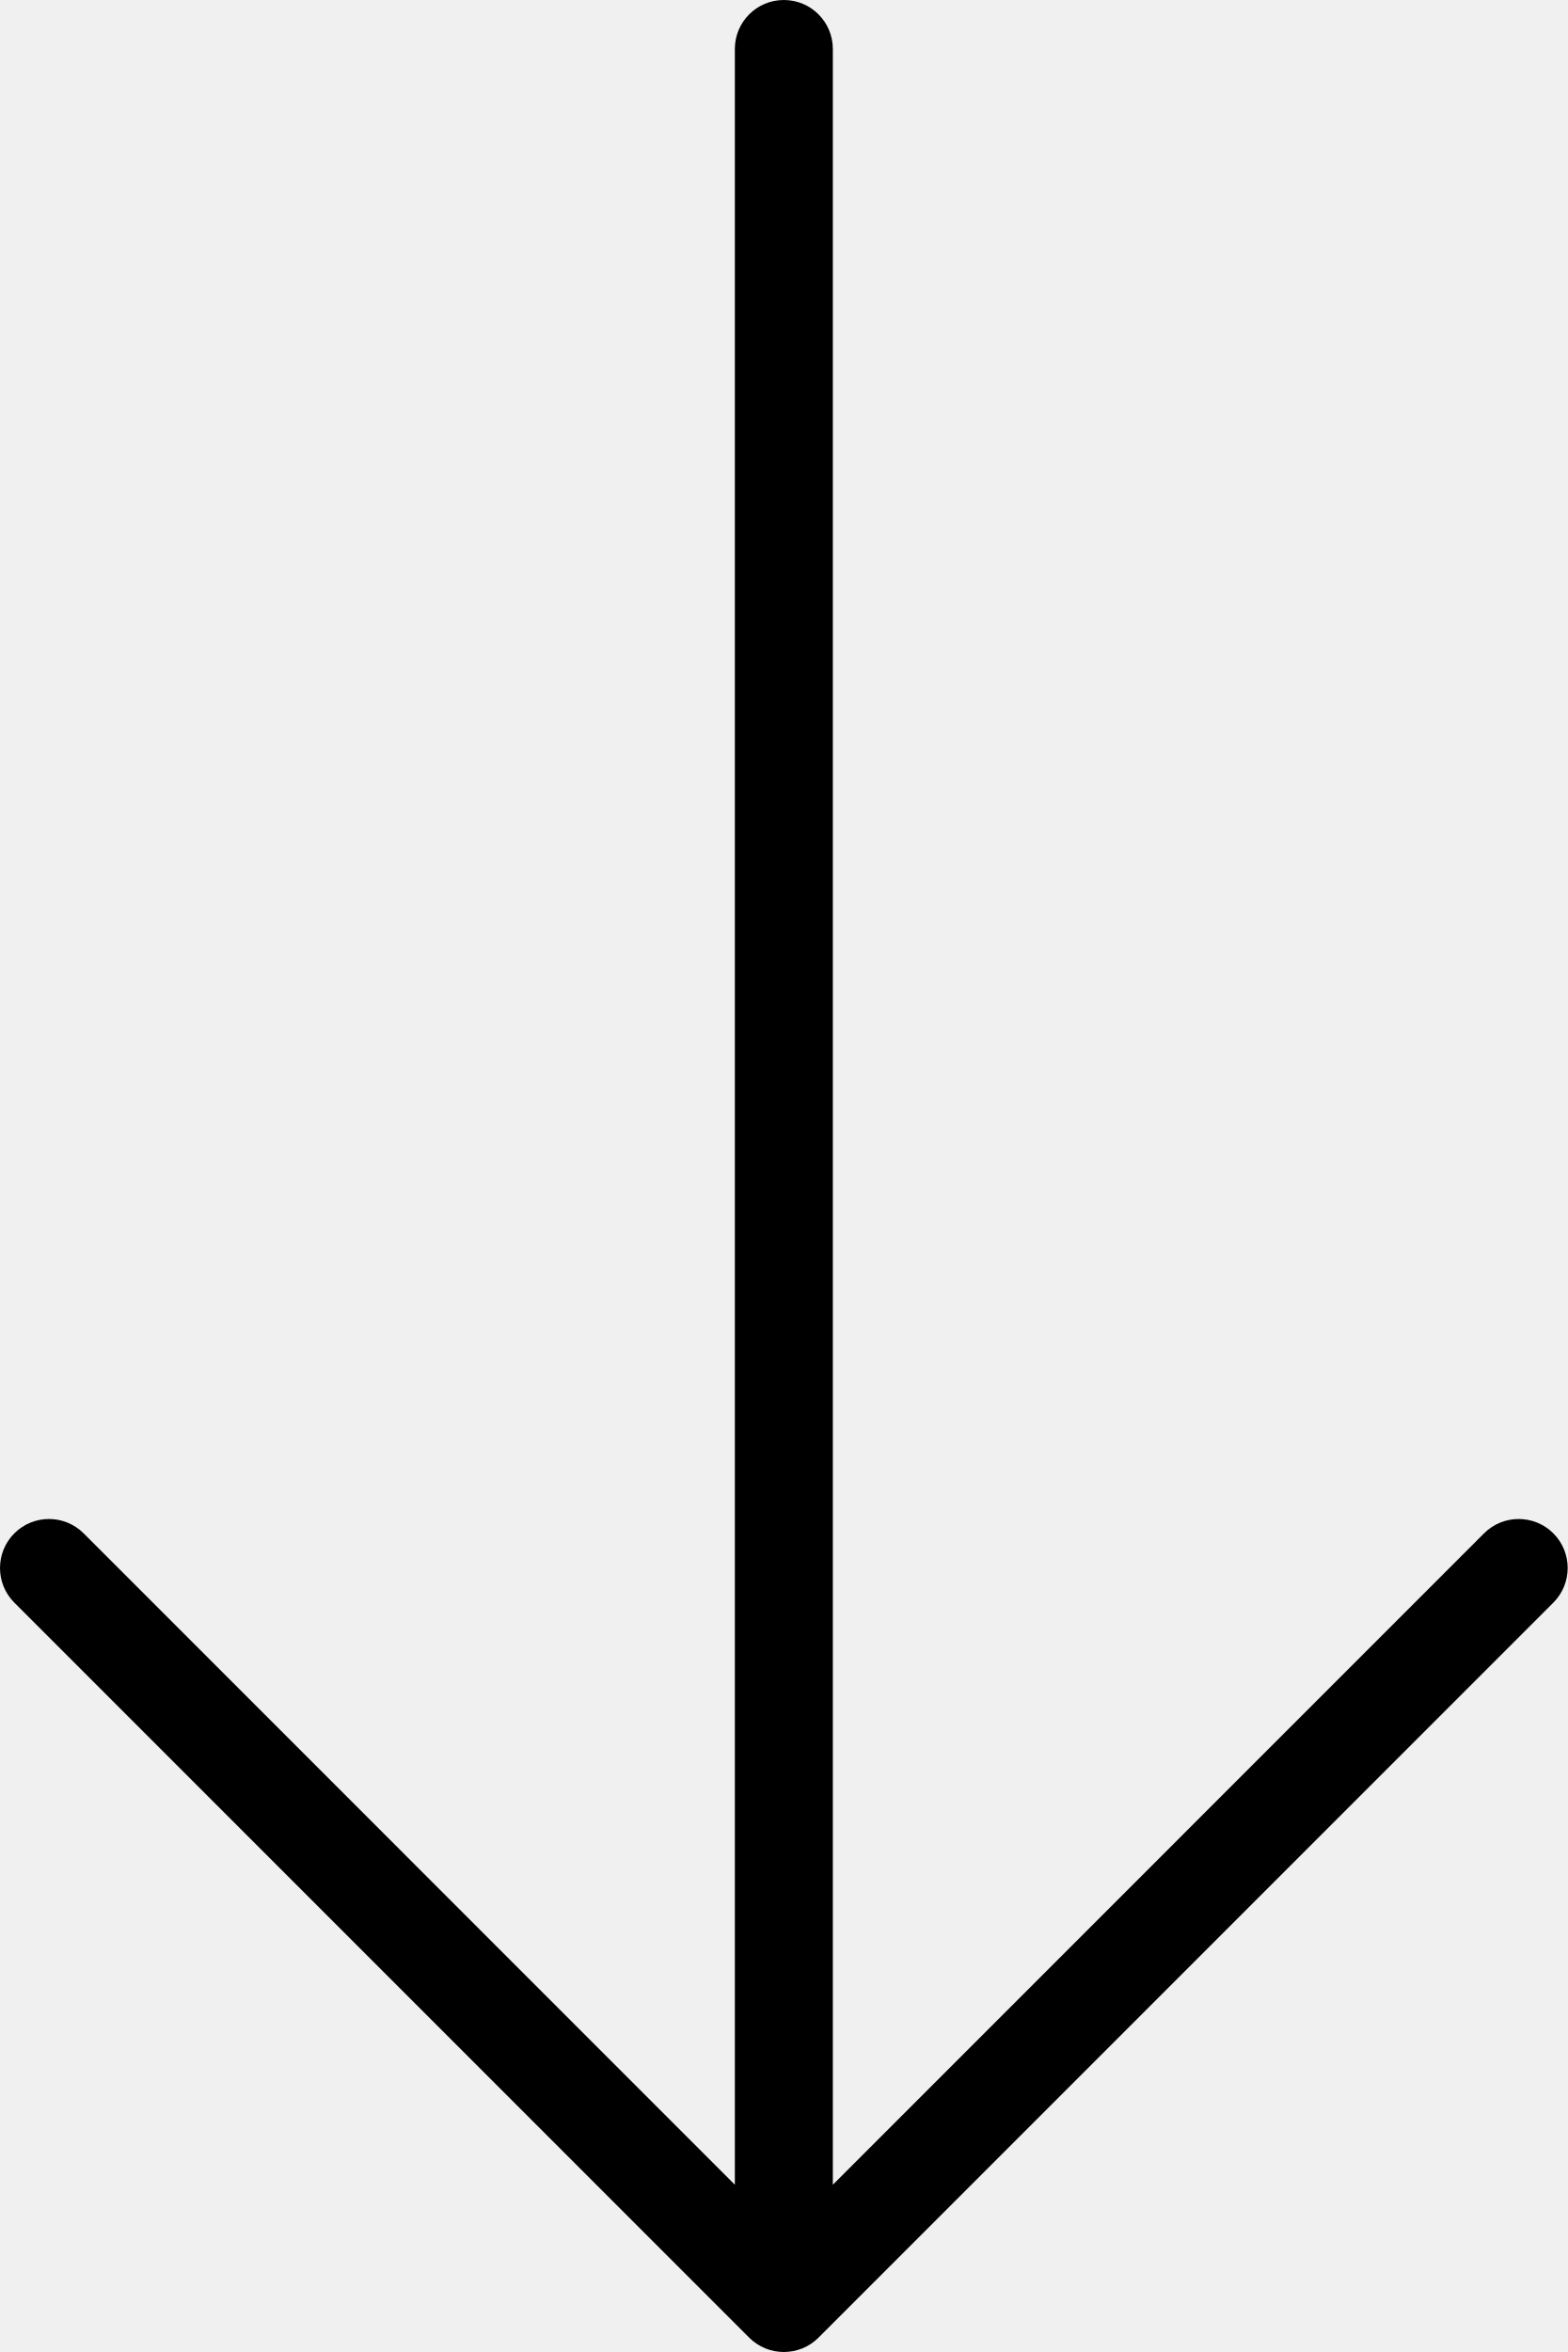
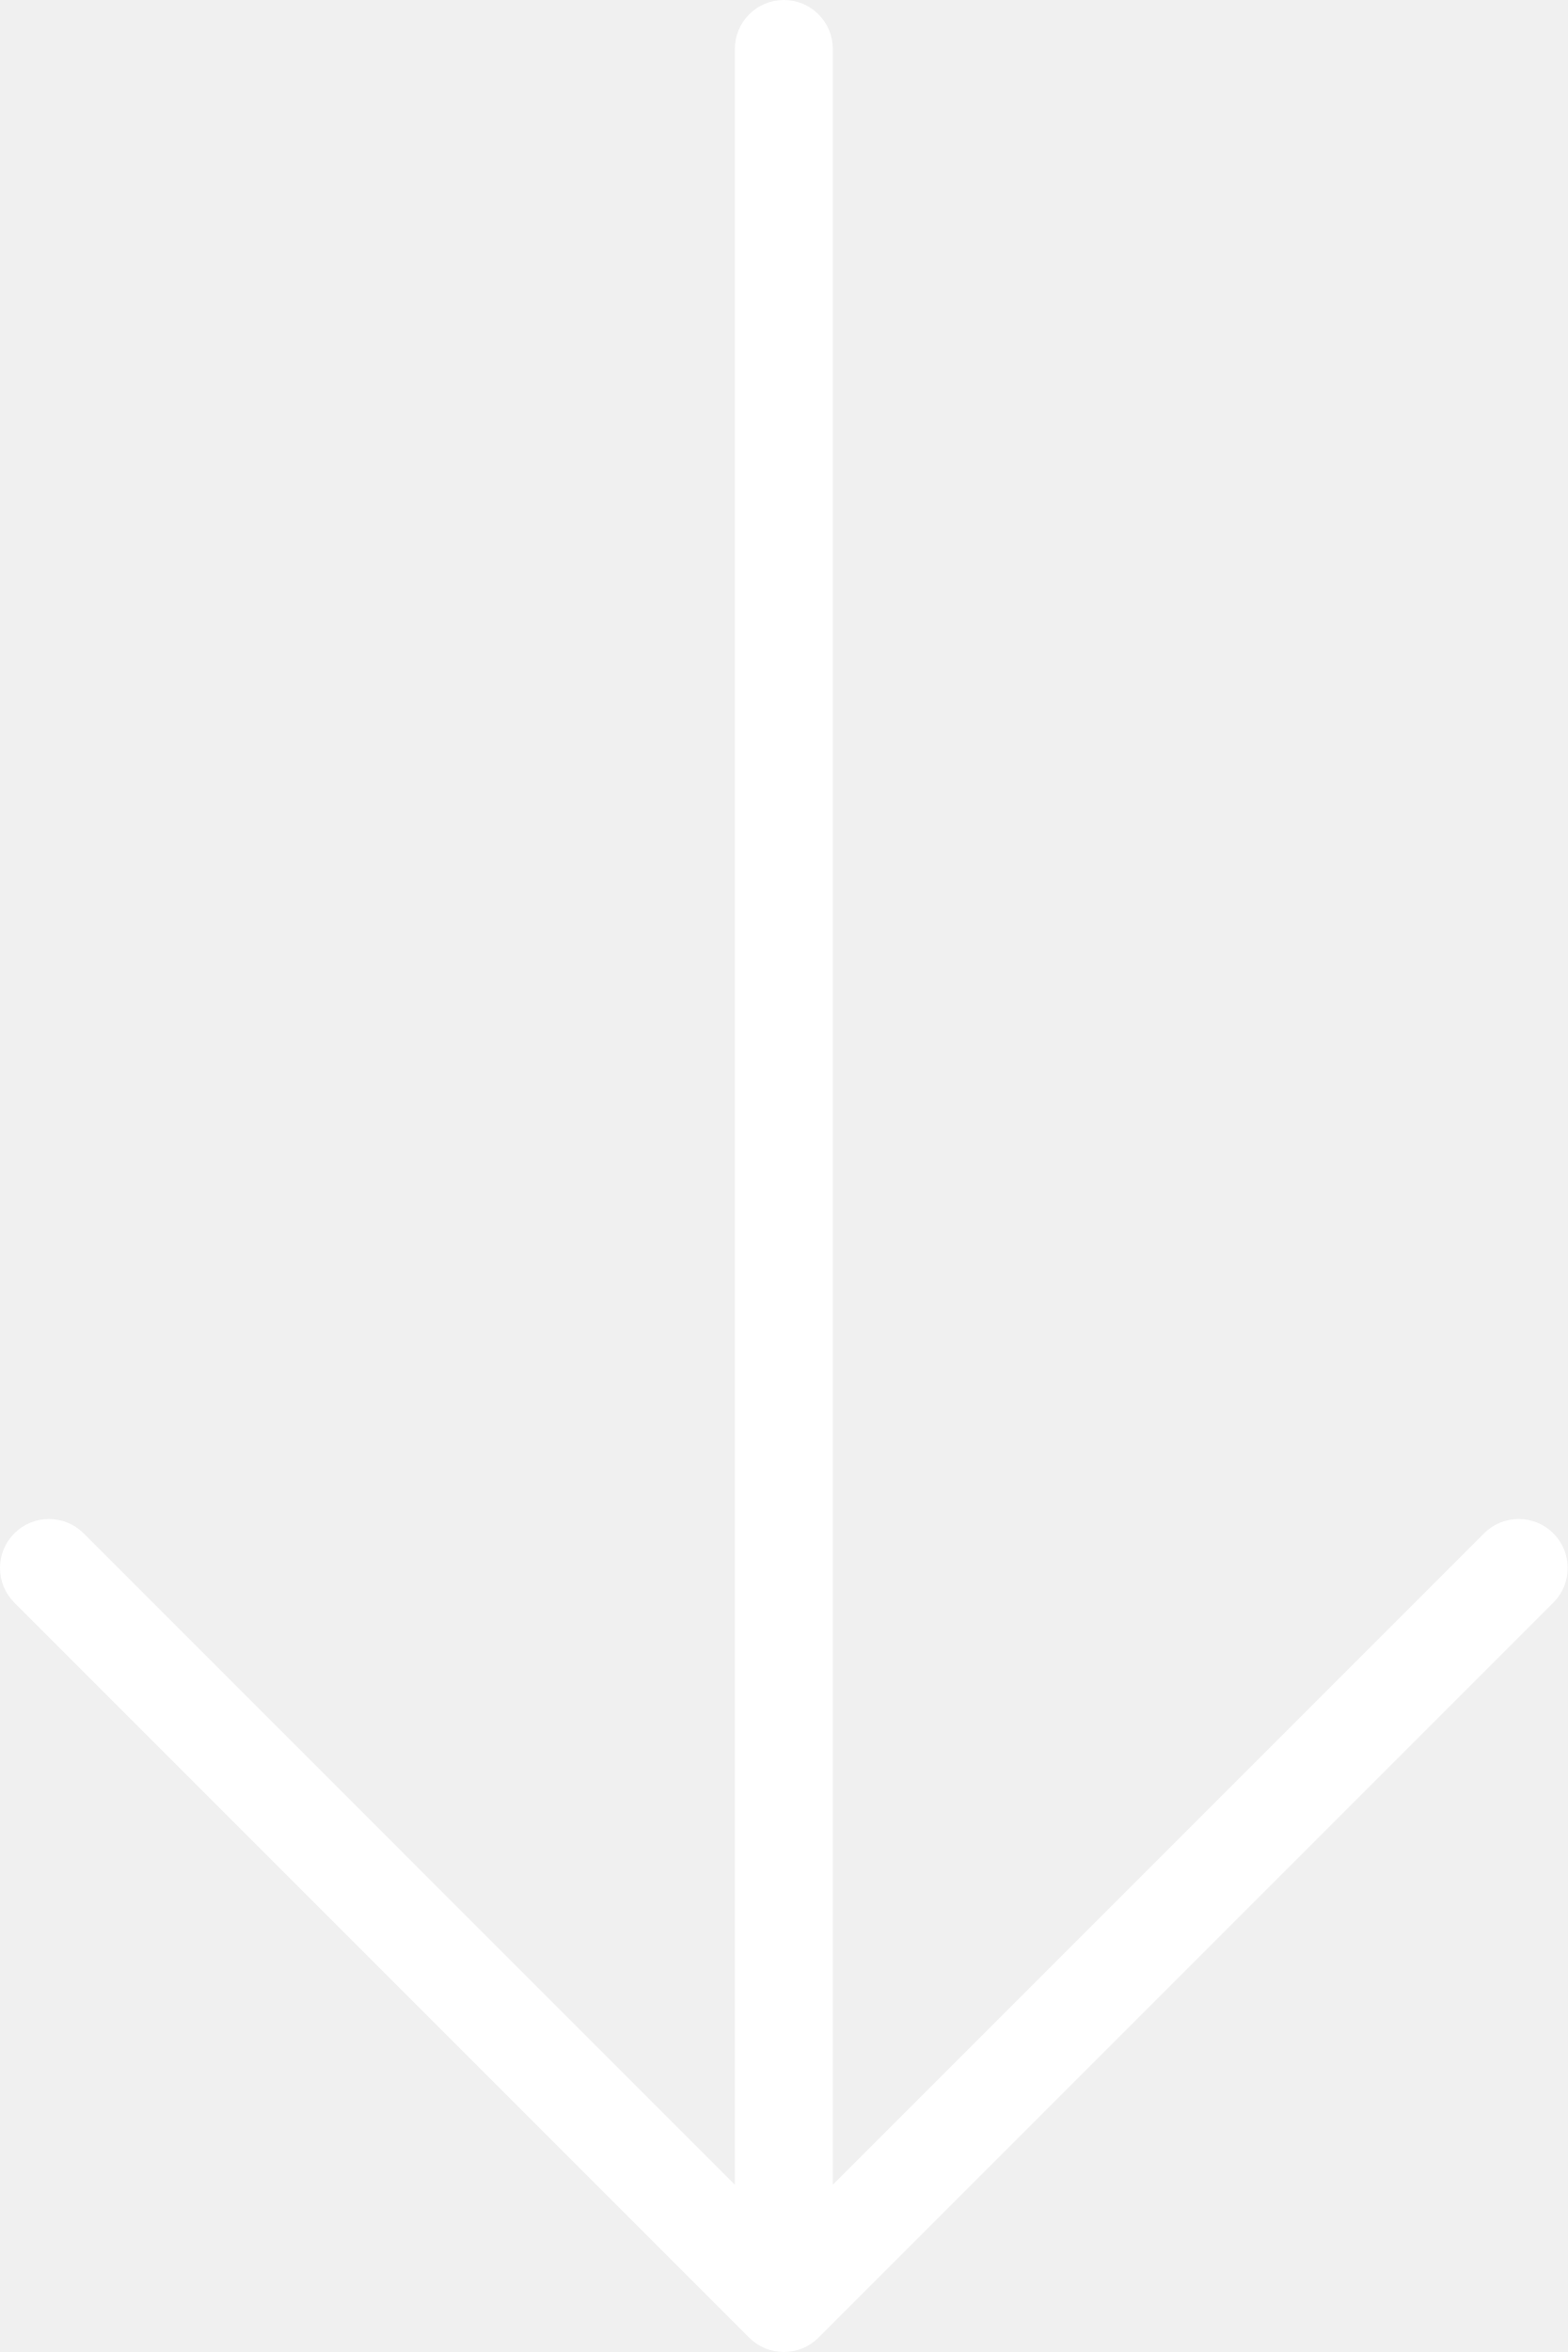
<svg xmlns="http://www.w3.org/2000/svg" class="headerArrowSVG" width="40" height="60" viewBox="0 0 40 60" fill="none">
-   <path d="M20.884 59.634L39.634 40.884C40.122 40.395 40.122 39.604 39.634 39.116C39.145 38.628 38.354 38.628 37.866 39.116L21.25 55.733L21.25 1.25C21.25 0.559 20.691 -8.44028e-07 20 -8.7423e-07C19.309 -9.04432e-07 18.75 0.559 18.75 1.25L18.75 55.733L2.134 39.116C1.645 38.628 0.854 38.628 0.366 39.116C0.122 39.36 4.02272e-05 39.68 4.02132e-05 40C4.01992e-05 40.32 0.122 40.64 0.366 40.884L19.116 59.634C19.604 60.122 20.395 60.122 20.884 59.634Z" fill="black" />
+   <path d="M20.884 59.634L39.634 40.884C40.122 40.395 40.122 39.604 39.634 39.116C39.145 38.628 38.354 38.628 37.866 39.116L21.25 55.733L21.25 1.25C21.25 0.559 20.691 -8.7177e-07 20 -9.02965e-07C19.309 -9.34159e-07 18.75 0.559 18.75 1.25L18.75 55.733L2.134 39.116C1.645 38.628 0.854 38.628 0.366 39.116C0.122 39.36 3.94082e-05 39.68 3.93946e-05 40C3.93811e-05 40.32 0.122 40.64 0.366 40.884L19.116 59.634C19.604 60.122 20.395 60.122 20.884 59.634Z" fill="white" />
</svg>
